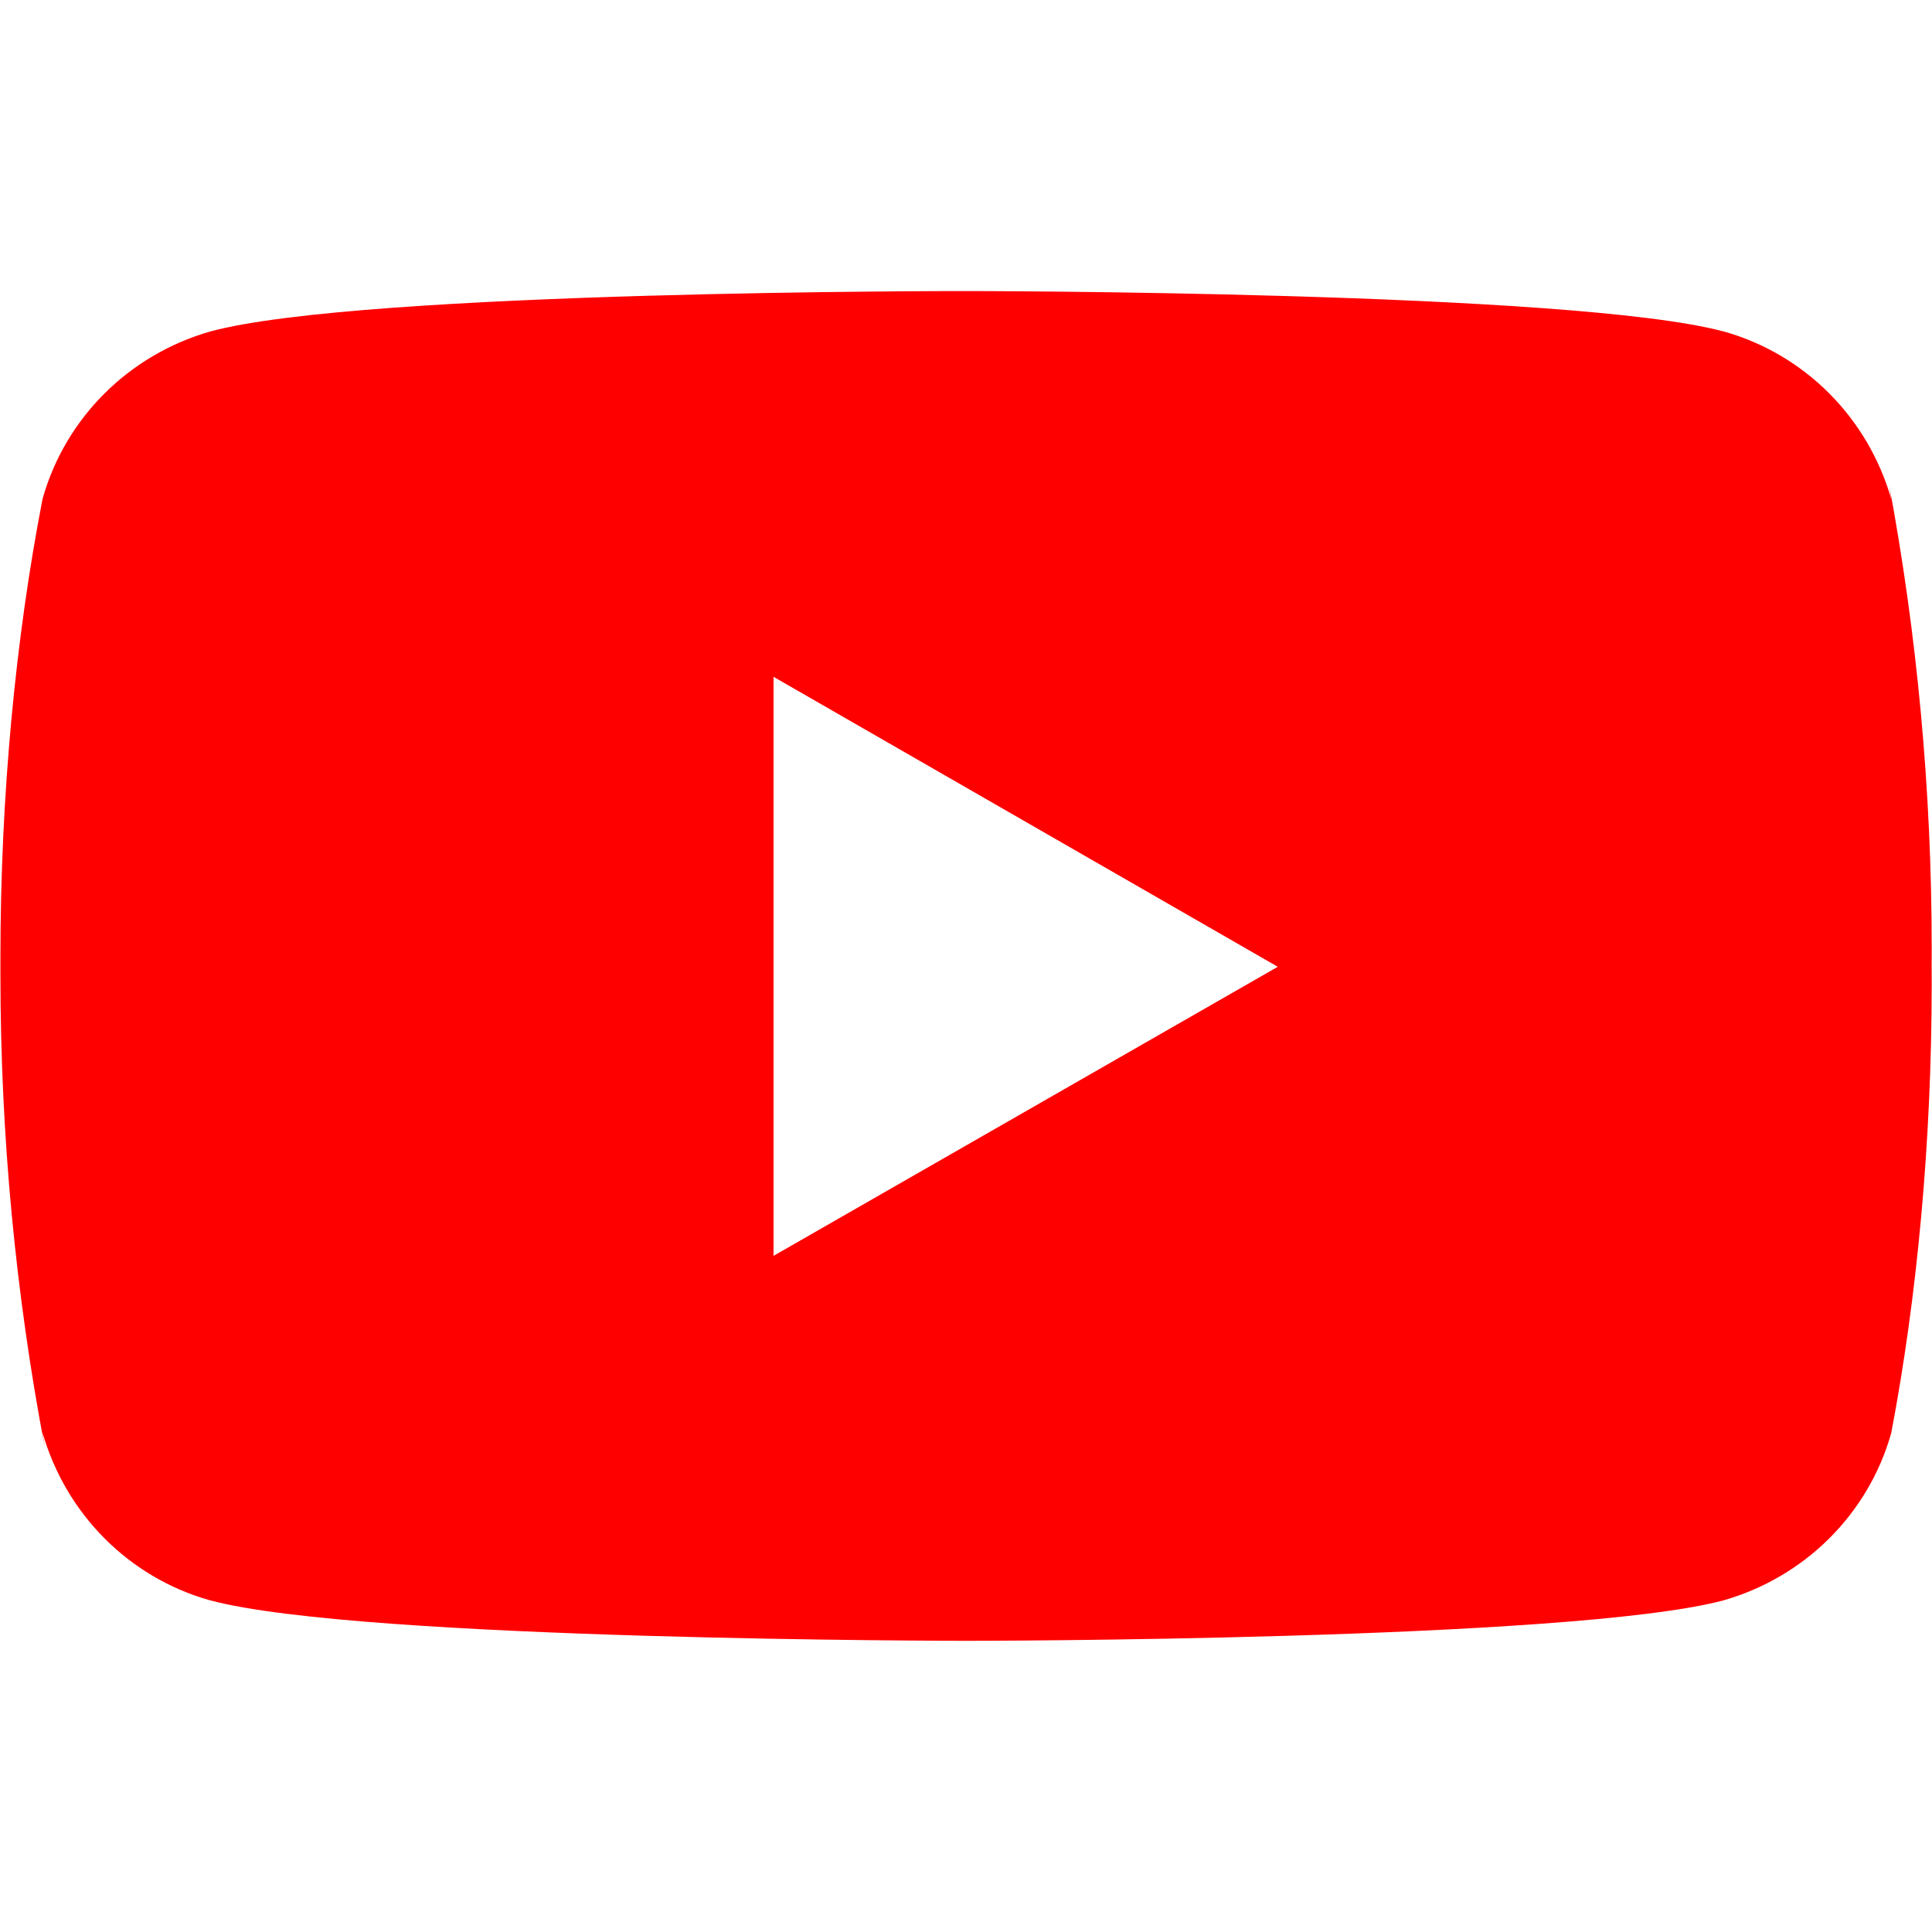
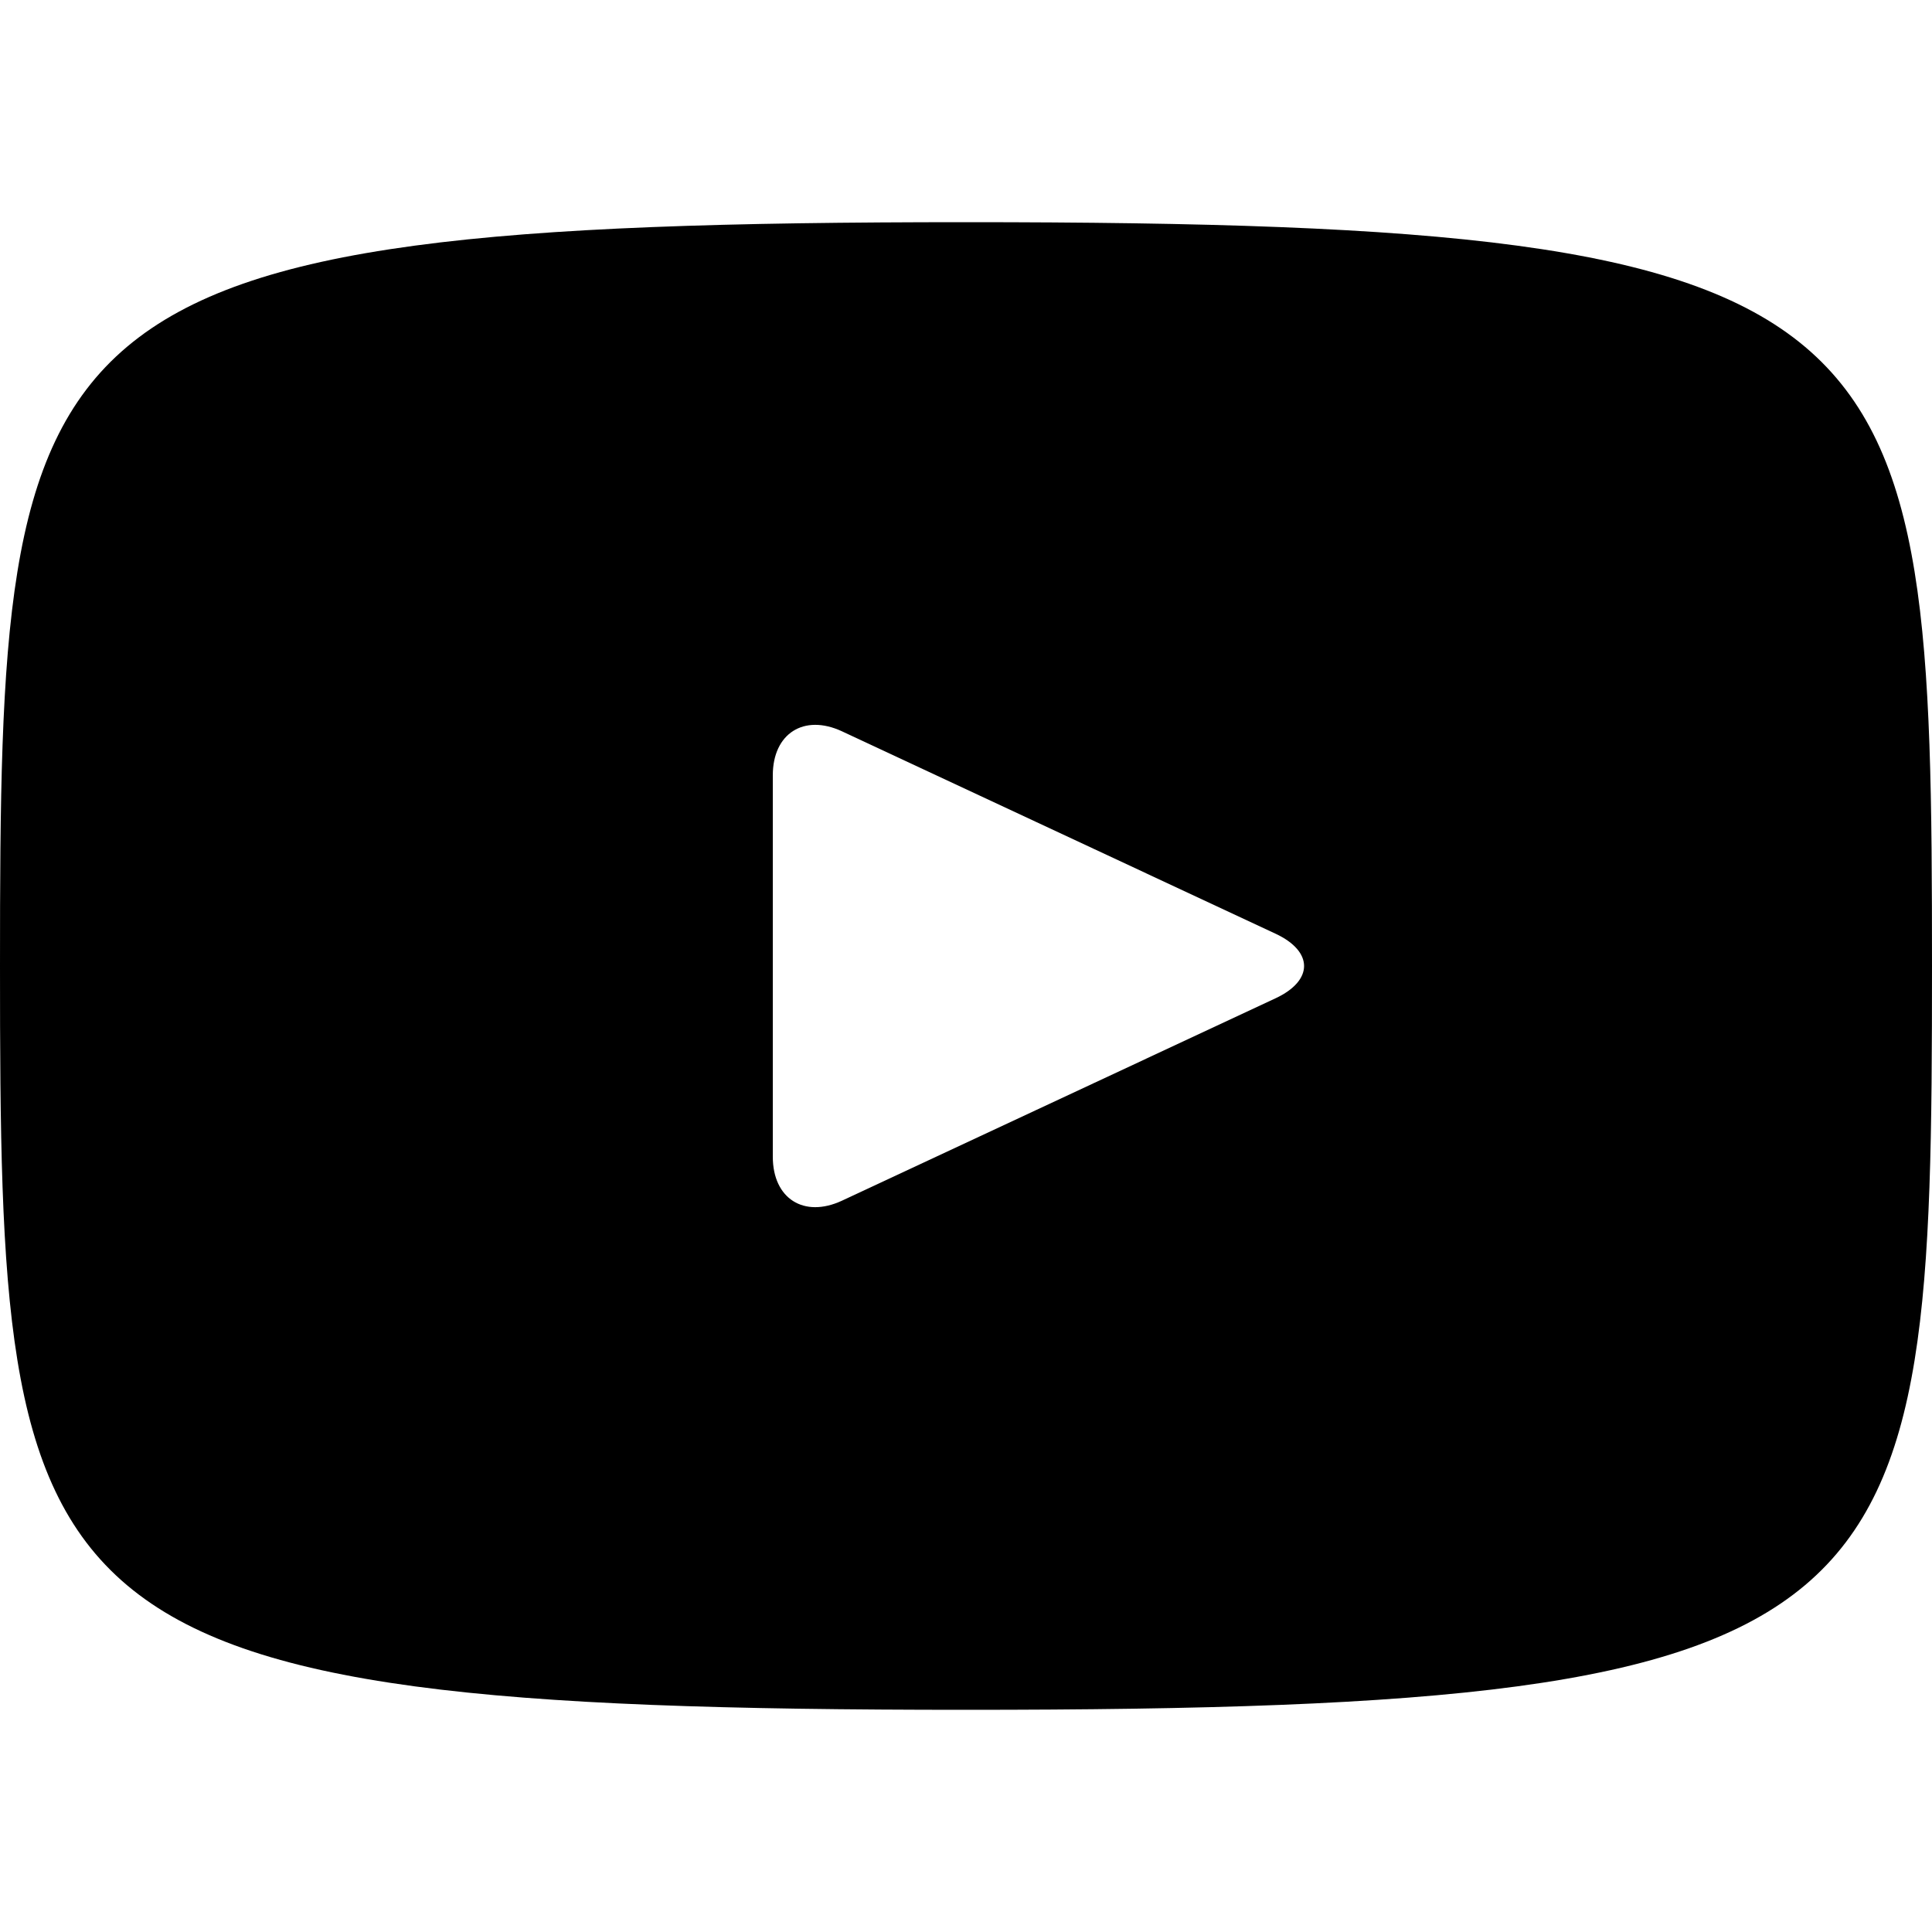
- <svg xmlns="http://www.w3.org/2000/svg" version="1.1" width="32" height="32" viewBox="0 0 32 32">
-   <path fill="#f00" d="M31.327 8.273c-0.386-1.353-1.431-2.398-2.756-2.777l-0.028-0.007c-2.493-0.668-12.528-0.668-12.528-0.668s-10.009-0.013-12.528 0.668c-1.353 0.386-2.398 1.431-2.777 2.756l-0.007 0.028c-0.443 2.281-0.696 4.903-0.696 7.585 0 0.054 0 0.109 0 0.163l-0-0.008c-0 0.037-0 0.082-0 0.126 0 2.682 0.253 5.304 0.737 7.845l-0.041-0.26c0.386 1.353 1.431 2.398 2.756 2.777l0.028 0.007c2.491 0.669 12.528 0.669 12.528 0.669s10.008 0 12.528-0.669c1.353-0.386 2.398-1.431 2.777-2.756l0.007-0.028c0.425-2.233 0.668-4.803 0.668-7.429 0-0.099-0-0.198-0.001-0.297l0 0.015c0.001-0.092 0.001-0.201 0.001-0.31 0-2.626-0.243-5.196-0.708-7.687l0.040 0.258zM12.812 20.801v-9.591l8.352 4.803z" />
+ <svg xmlns="http://www.w3.org/2000/svg" version="1.1" width="20" height="20" viewBox="0 0 20 20">
+   <path d="M10 2.3c-9.828 0-10 0.874-10 7.7s0.172 7.7 10 7.7 10-0.874 10-7.7-0.172-7.7-10-7.7zM13.205 10.334l-4.49 2.096c-0.393 0.182-0.715-0.022-0.715-0.456v-3.948c0-0.433 0.322-0.638 0.715-0.456l4.49 2.096c0.393 0.184 0.393 0.484 0 0.668z" />
</svg>
